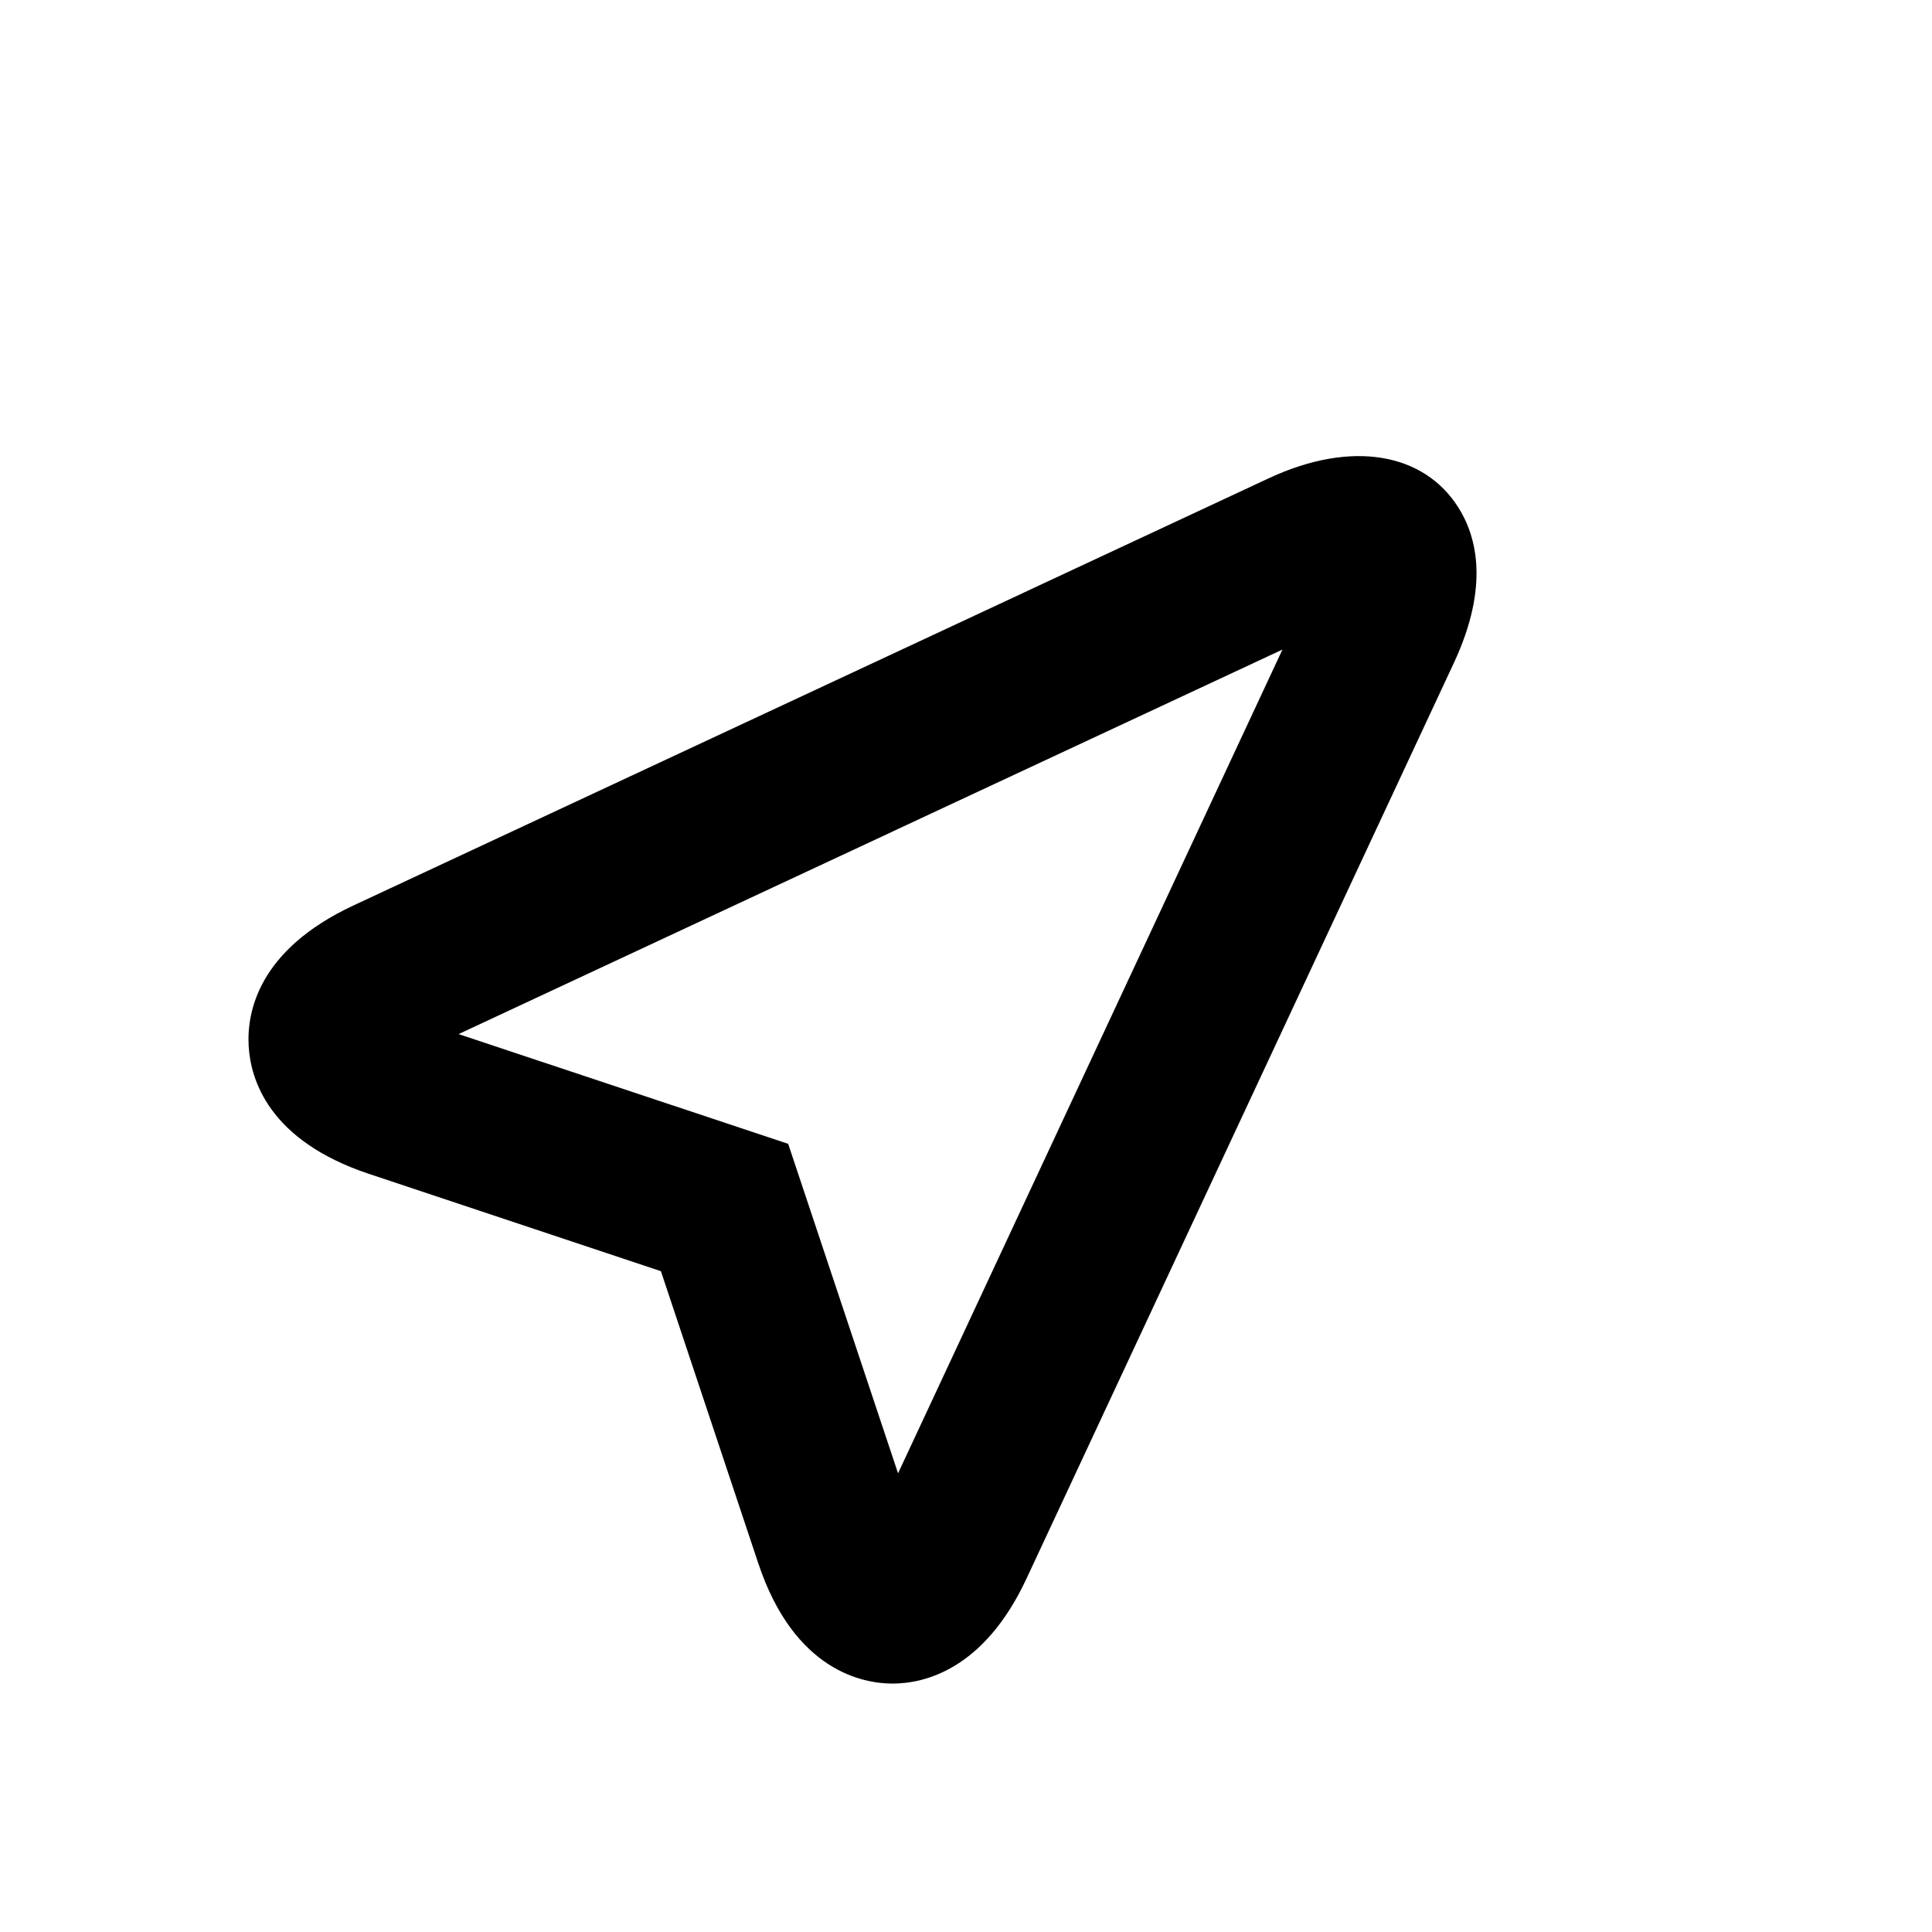
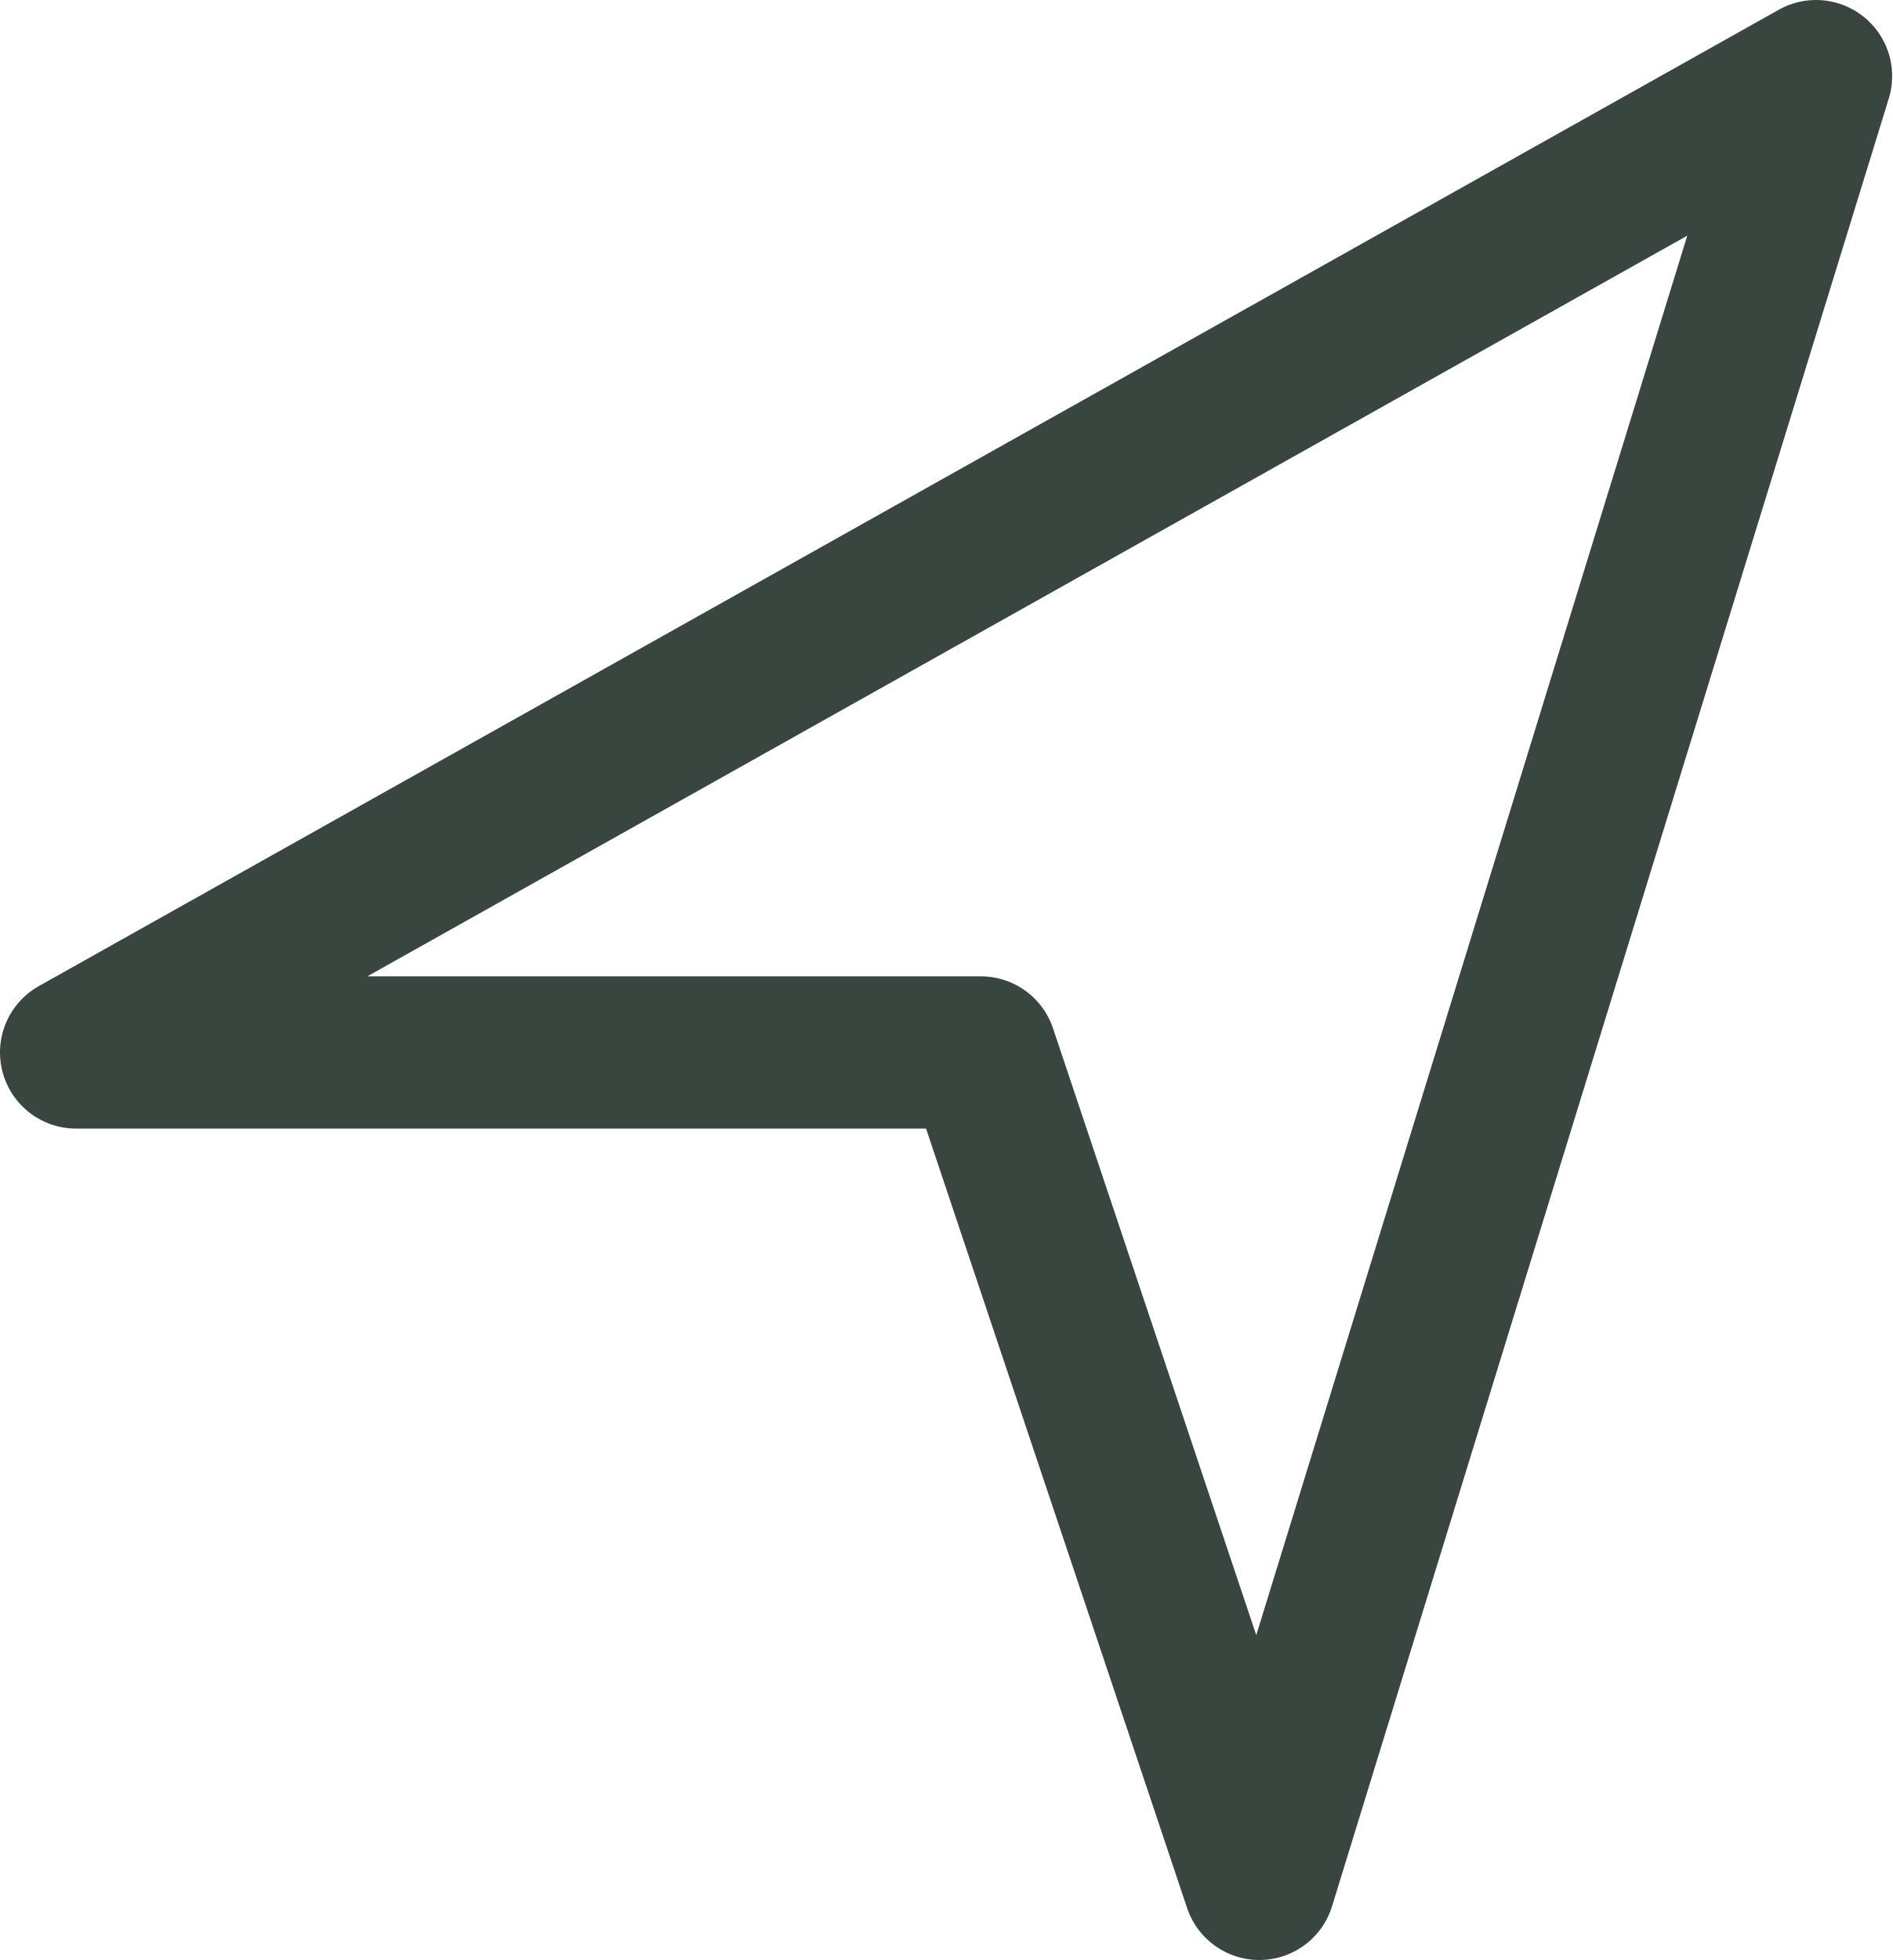
- <svg xmlns="http://www.w3.org/2000/svg" baseProfile="tiny" height="24px" id="Layer_1" version="1.2" viewBox="0 0 24 24" width="24px" xml:space="preserve">
-   <g>
-     <path d="M11.087,20.914c-0.353,0-1.219-0.146-1.668-1.496L8.21,15.791l-3.628-1.209c-1.244-0.415-1.469-1.172-1.493-1.587   s0.114-1.193,1.302-1.747l11.375-5.309c1.031-0.479,1.922-0.309,2.348,0.362c0.224,0.351,0.396,0.97-0.053,1.933l-5.309,11.375   C12.223,20.744,11.48,20.914,11.087,20.914z M5.697,12.846l4.094,1.363l1.365,4.093l4.775-10.233L5.697,12.846z" />
-   </g>
+ <svg xmlns="http://www.w3.org/2000/svg" width="18.646" height="19.31" viewBox="0 0 18.646 19.31">
+   <path id="Icon_map-location-arrow" data-name="Icon map-location-arrow" d="M13.432,19.391,10.688,11.2H1.773L18.918,1.581Z" transform="translate(-1.023 -0.831)" fill="none" stroke="#394640" stroke-linecap="round" stroke-linejoin="round" stroke-width="1.5" />
</svg>
